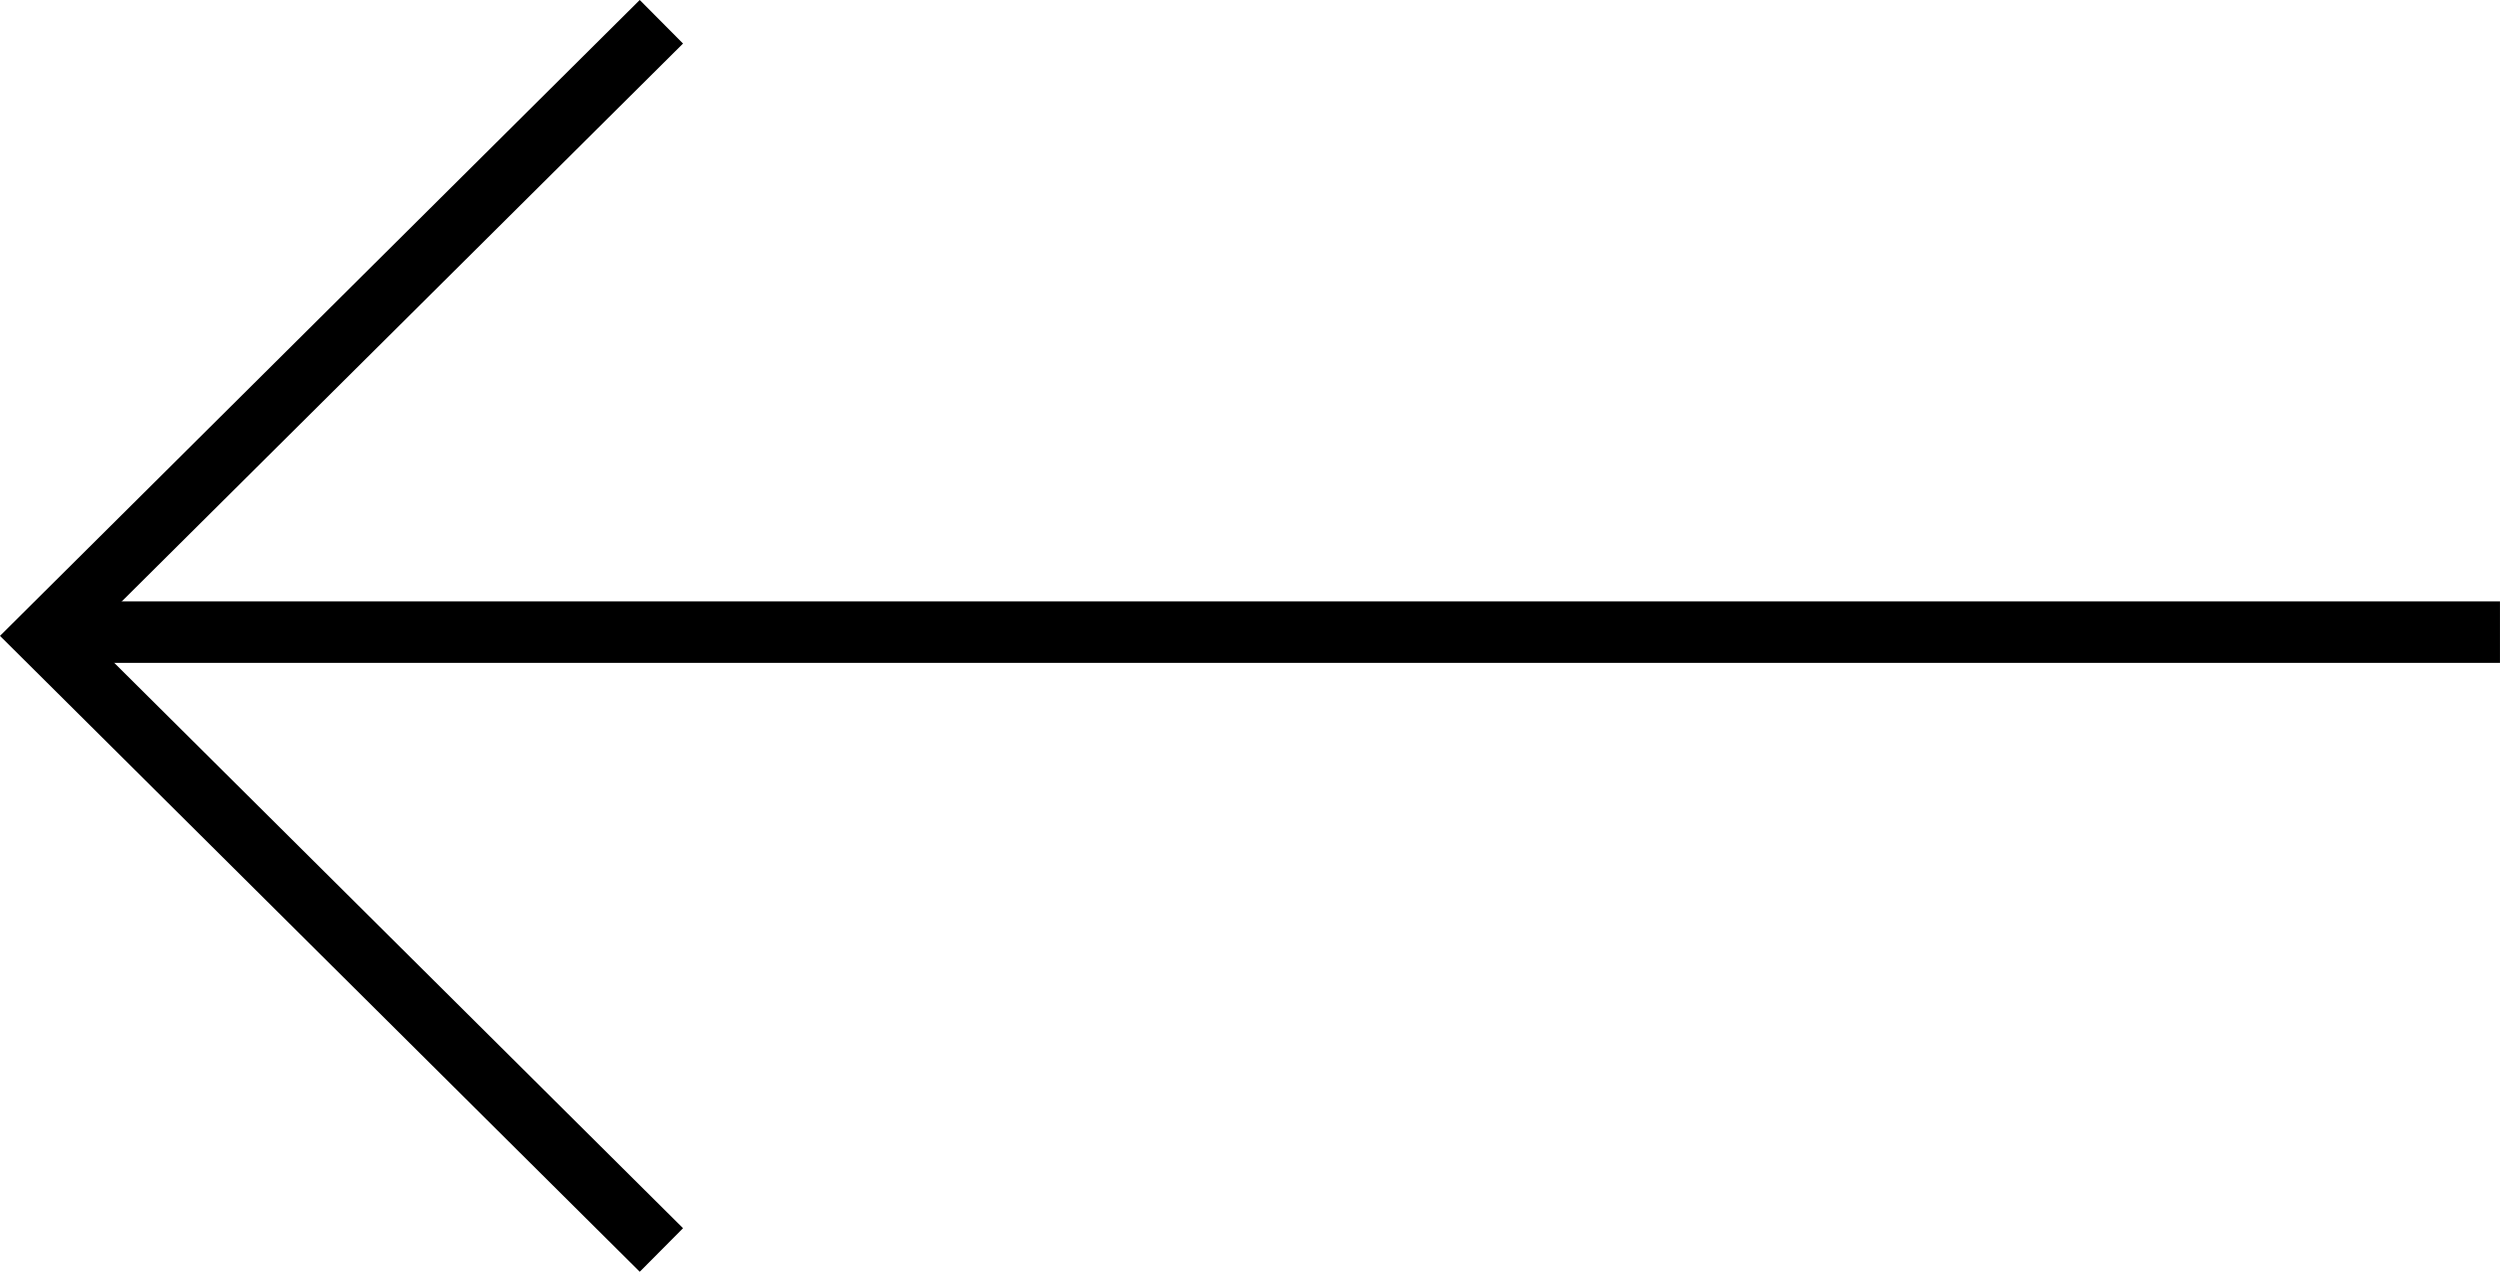
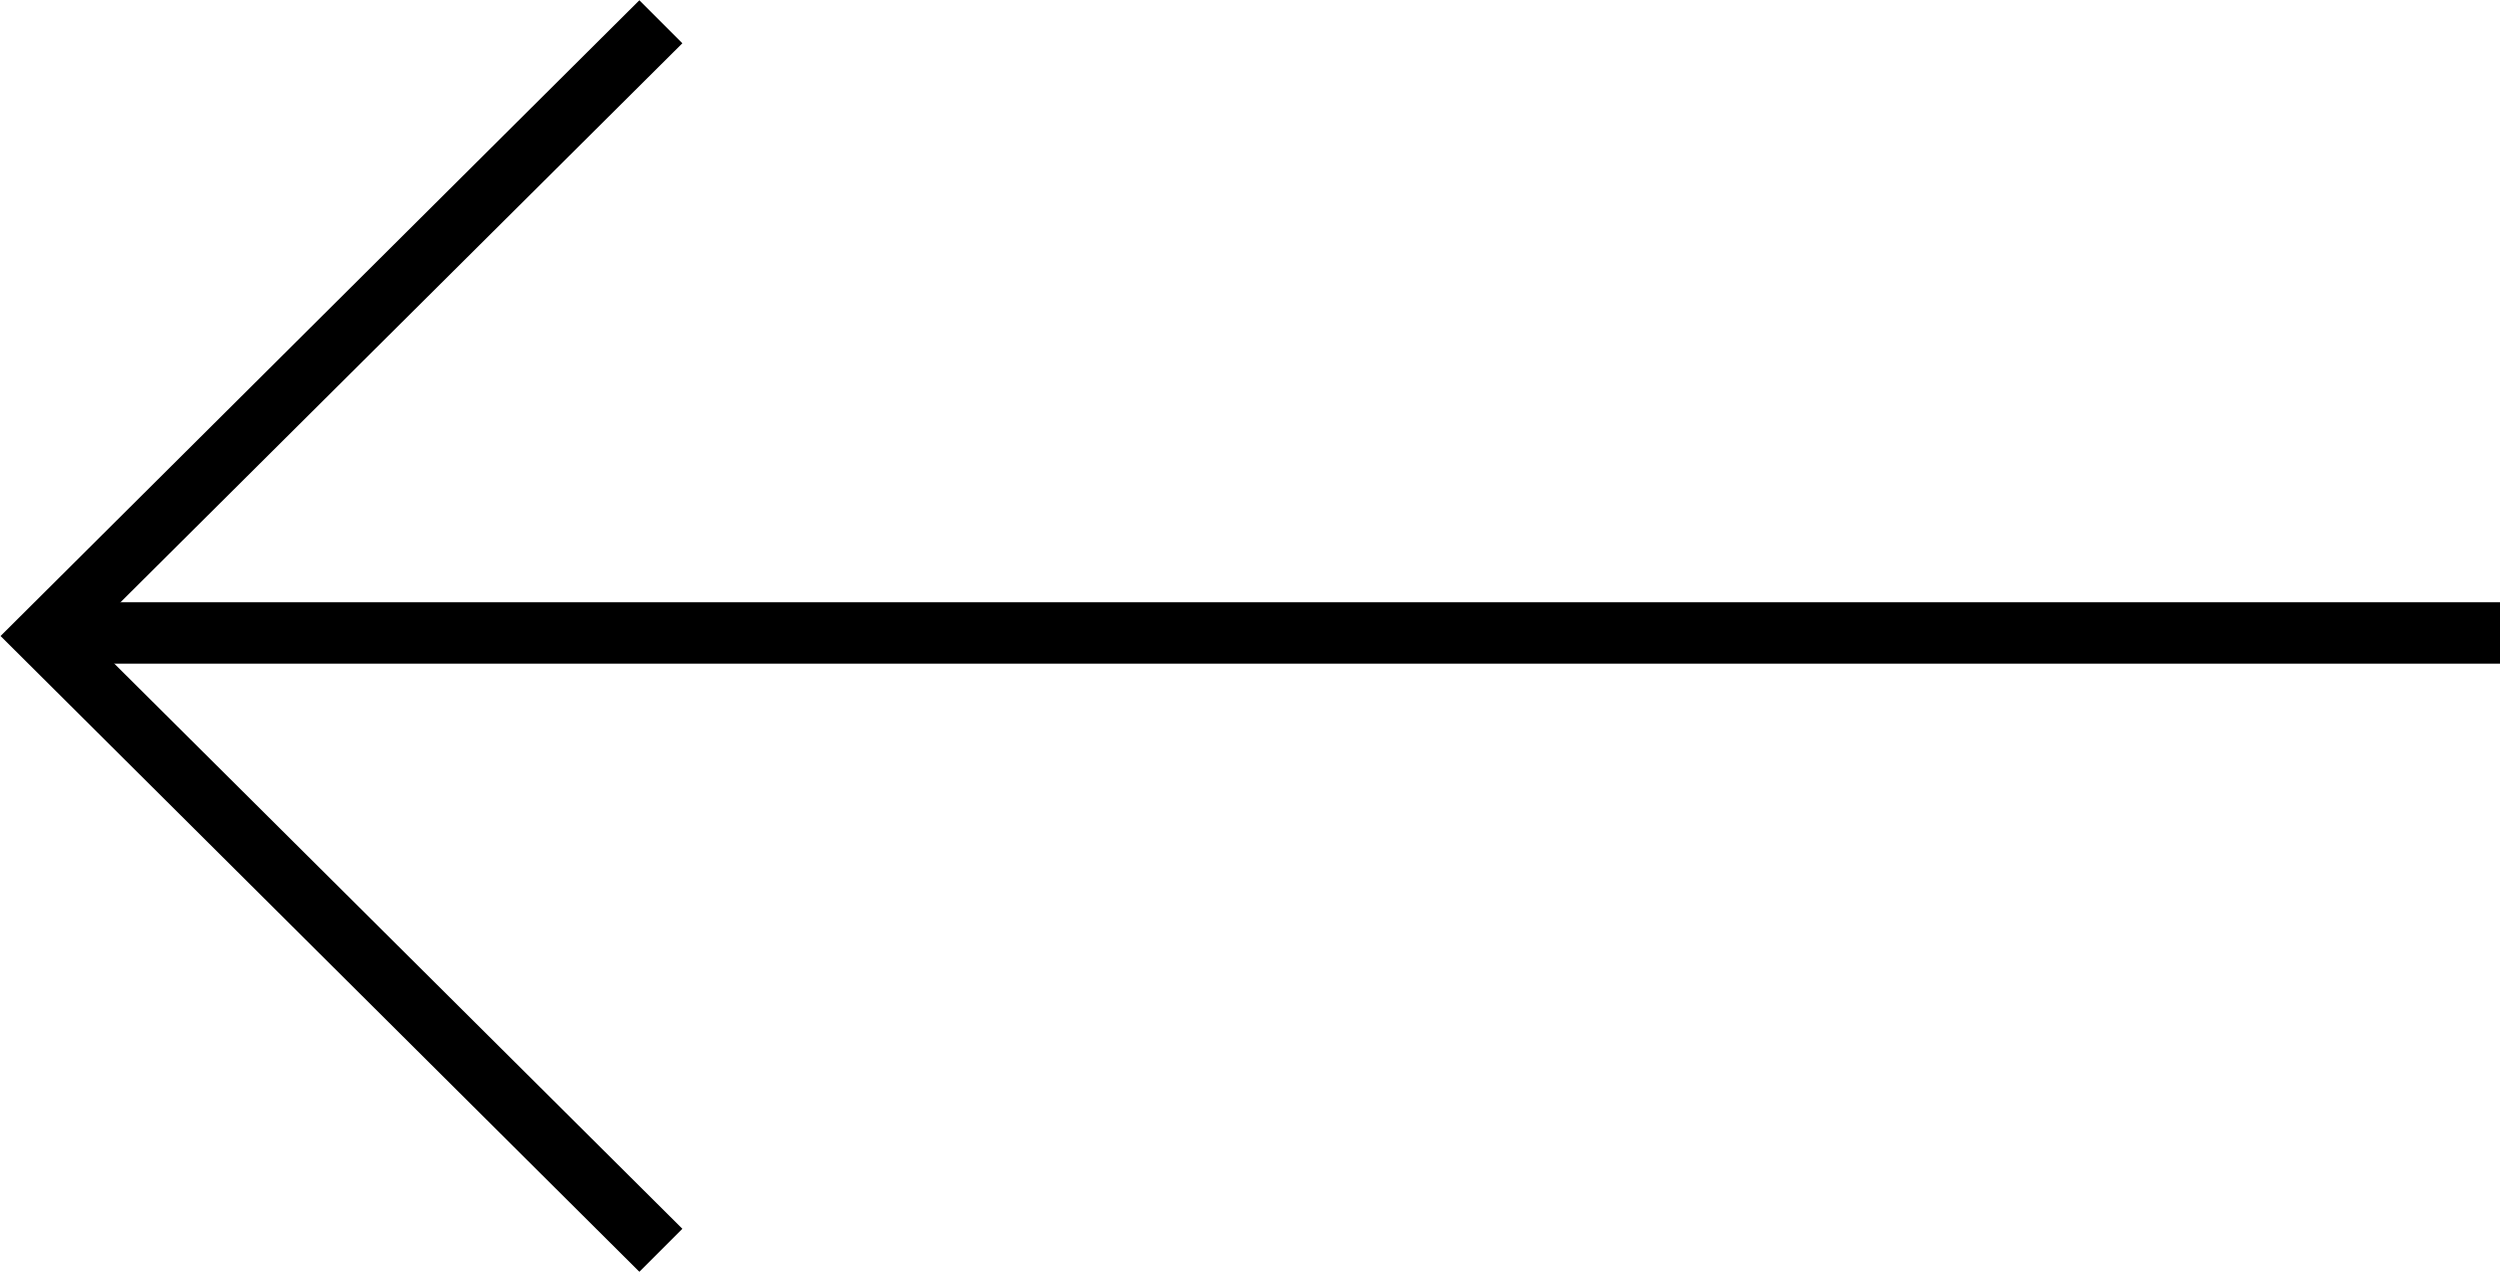
- <svg xmlns="http://www.w3.org/2000/svg" width="81.419" height="41.419" viewBox="0 0 81.419 41.419">
-   <g id="Group_10" data-name="Group 10" transform="translate(1659.547 1134.709) rotate(180)">
-     <g id="Group_8" data-name="Group 8" transform="translate(1578.129 1094)">
-       <line id="Line_2" data-name="Line 2" x2="79.614" transform="translate(0 20.122)" fill="none" stroke="#000" stroke-miterlimit="10" stroke-width="2" />
-       <path id="Path_621" data-name="Path 621" d="M30,.3l20.122,20L30,40.3" transform="translate(29.878 -0.3)" fill="none" stroke="#000" stroke-miterlimit="10" stroke-width="2" />
+ <svg xmlns="http://www.w3.org/2000/svg" version="1.1" id="Layer_1" x="0px" y="0px" viewBox="0 0 81.4 41.4" style="enable-background:new 0 0 81.4 41.4;" xml:space="preserve">
+   <g id="Group_10" transform="translate(1659.547 1134.709) rotate(180)">
+     <g id="Group_8" transform="translate(1578.129 1094)">
+       <rect x="0" y="19.1" width="79.6" height="2" />
+       <polygon points="60.6,-0.7 81.4,20 60.6,40.7 59.2,39.3 78.6,20 59.2,0.7   " />
    </g>
  </g>
</svg>
